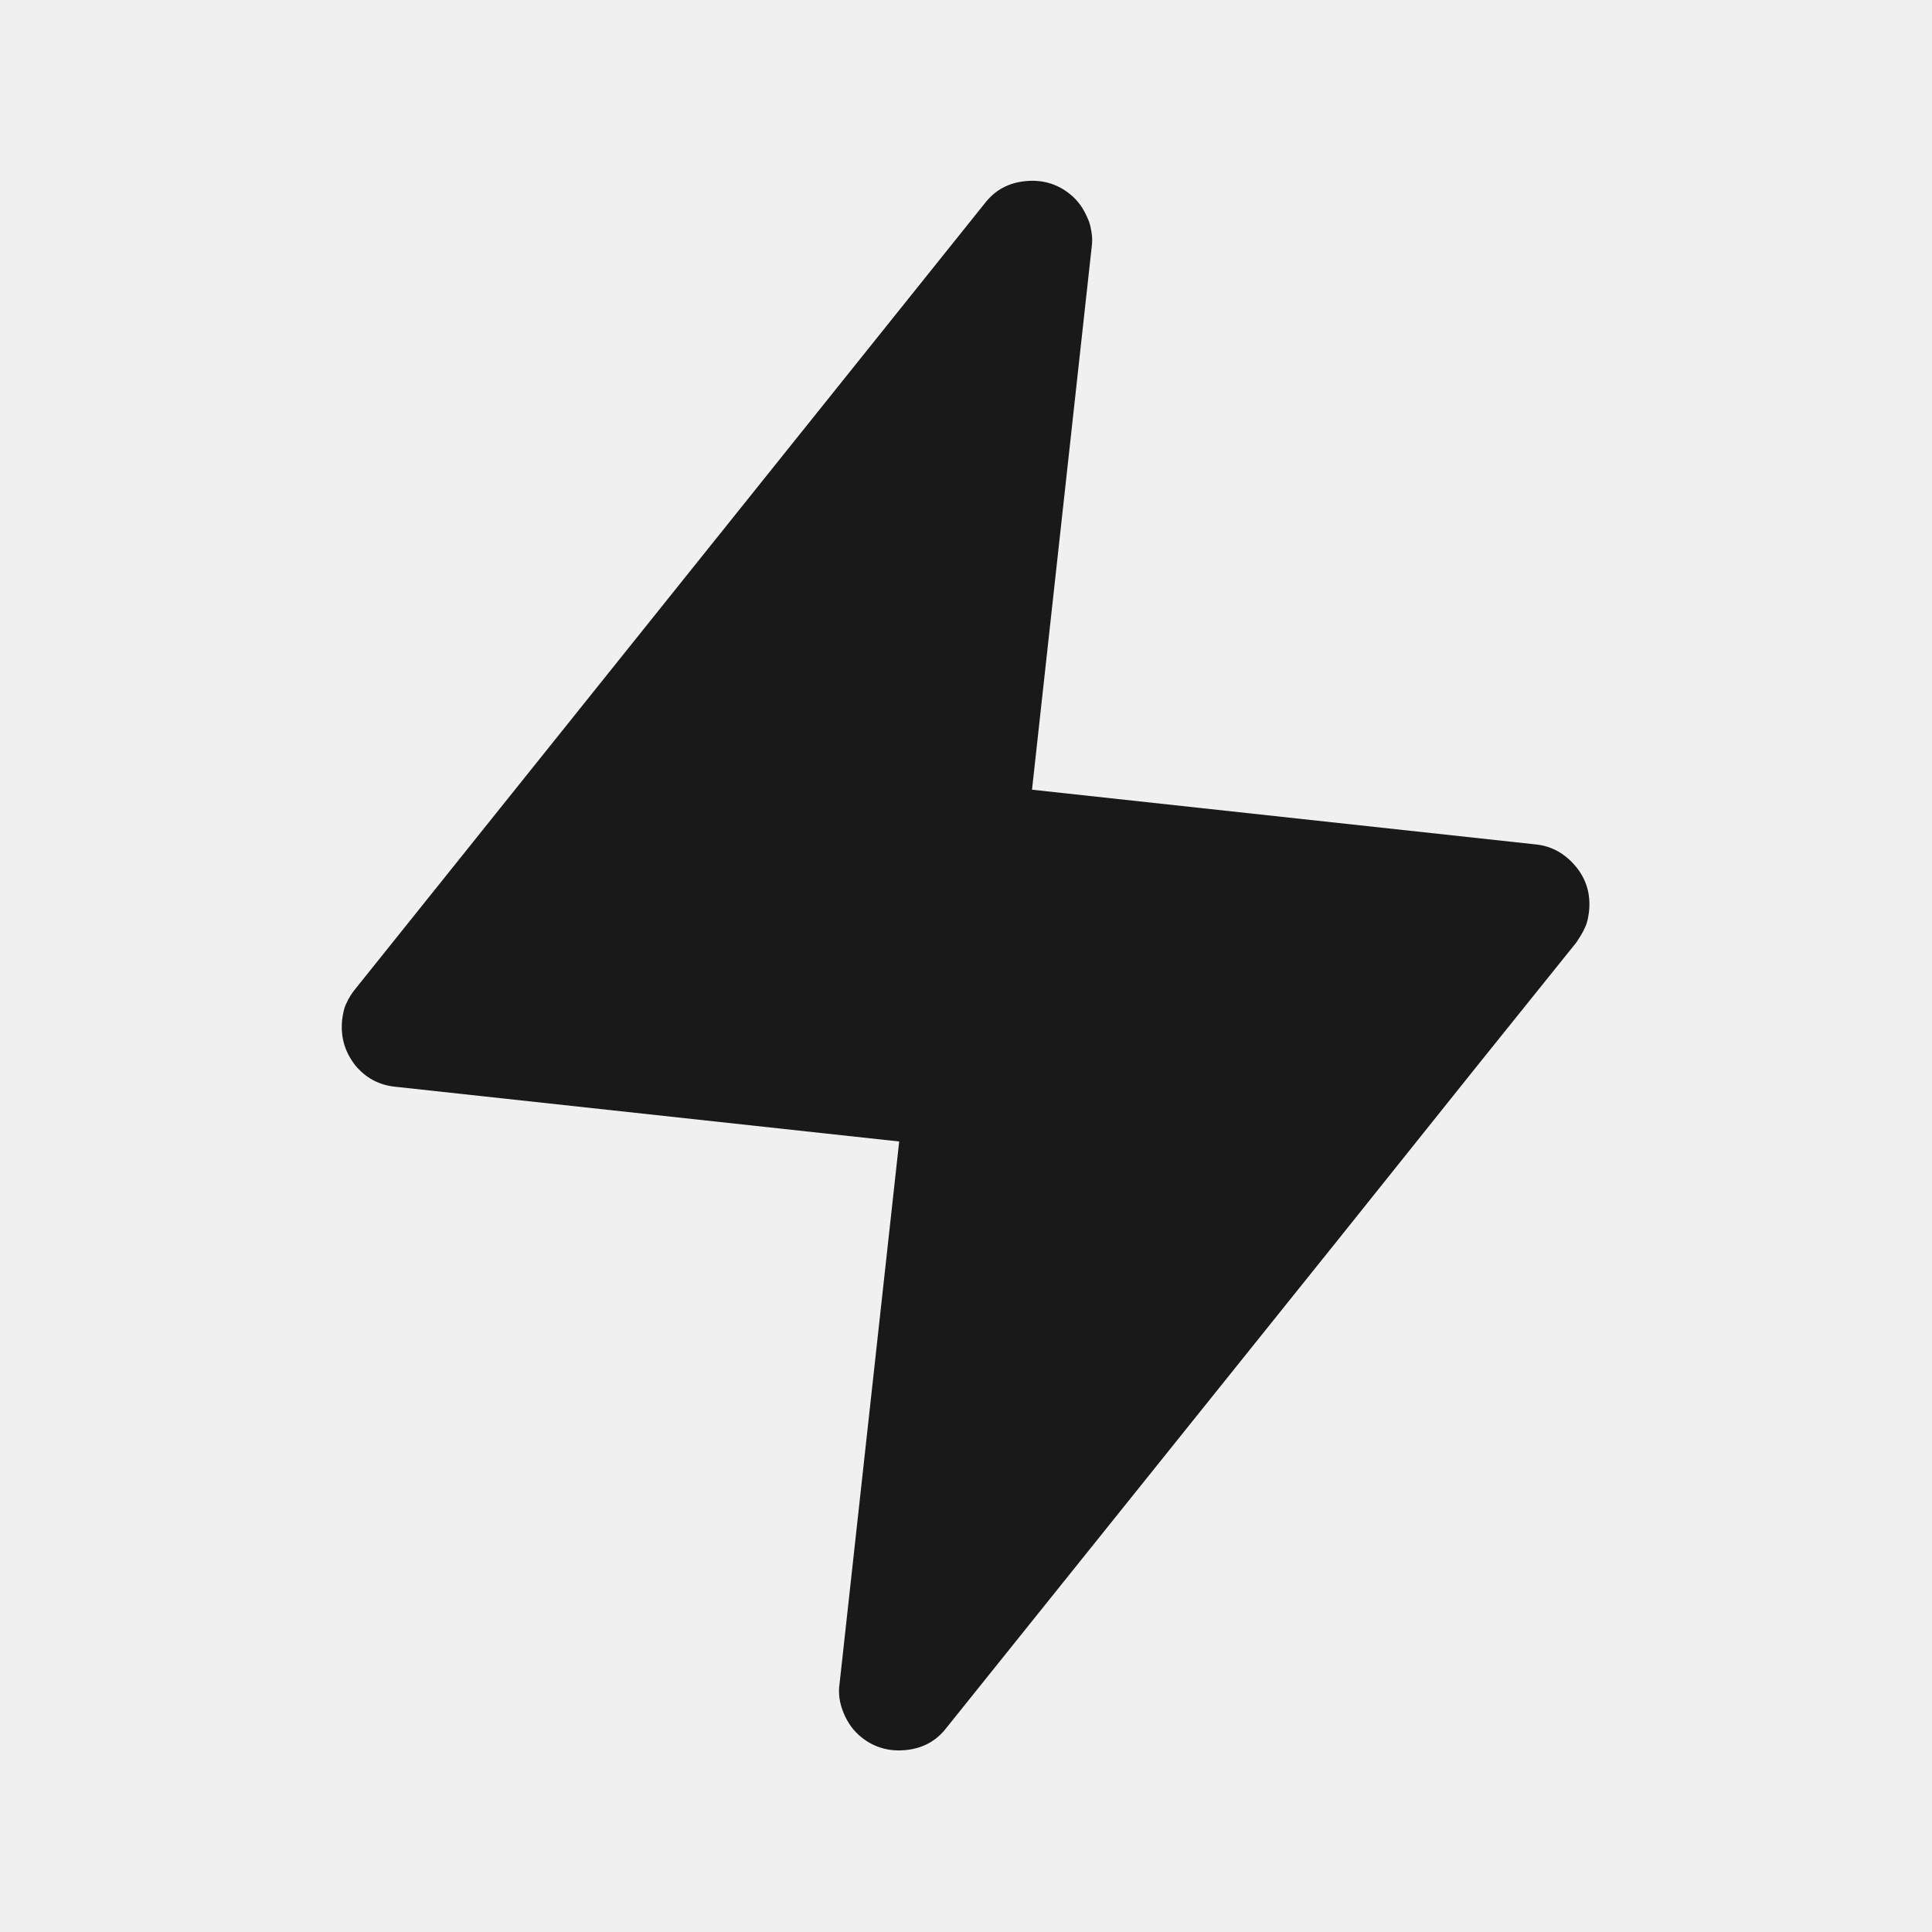
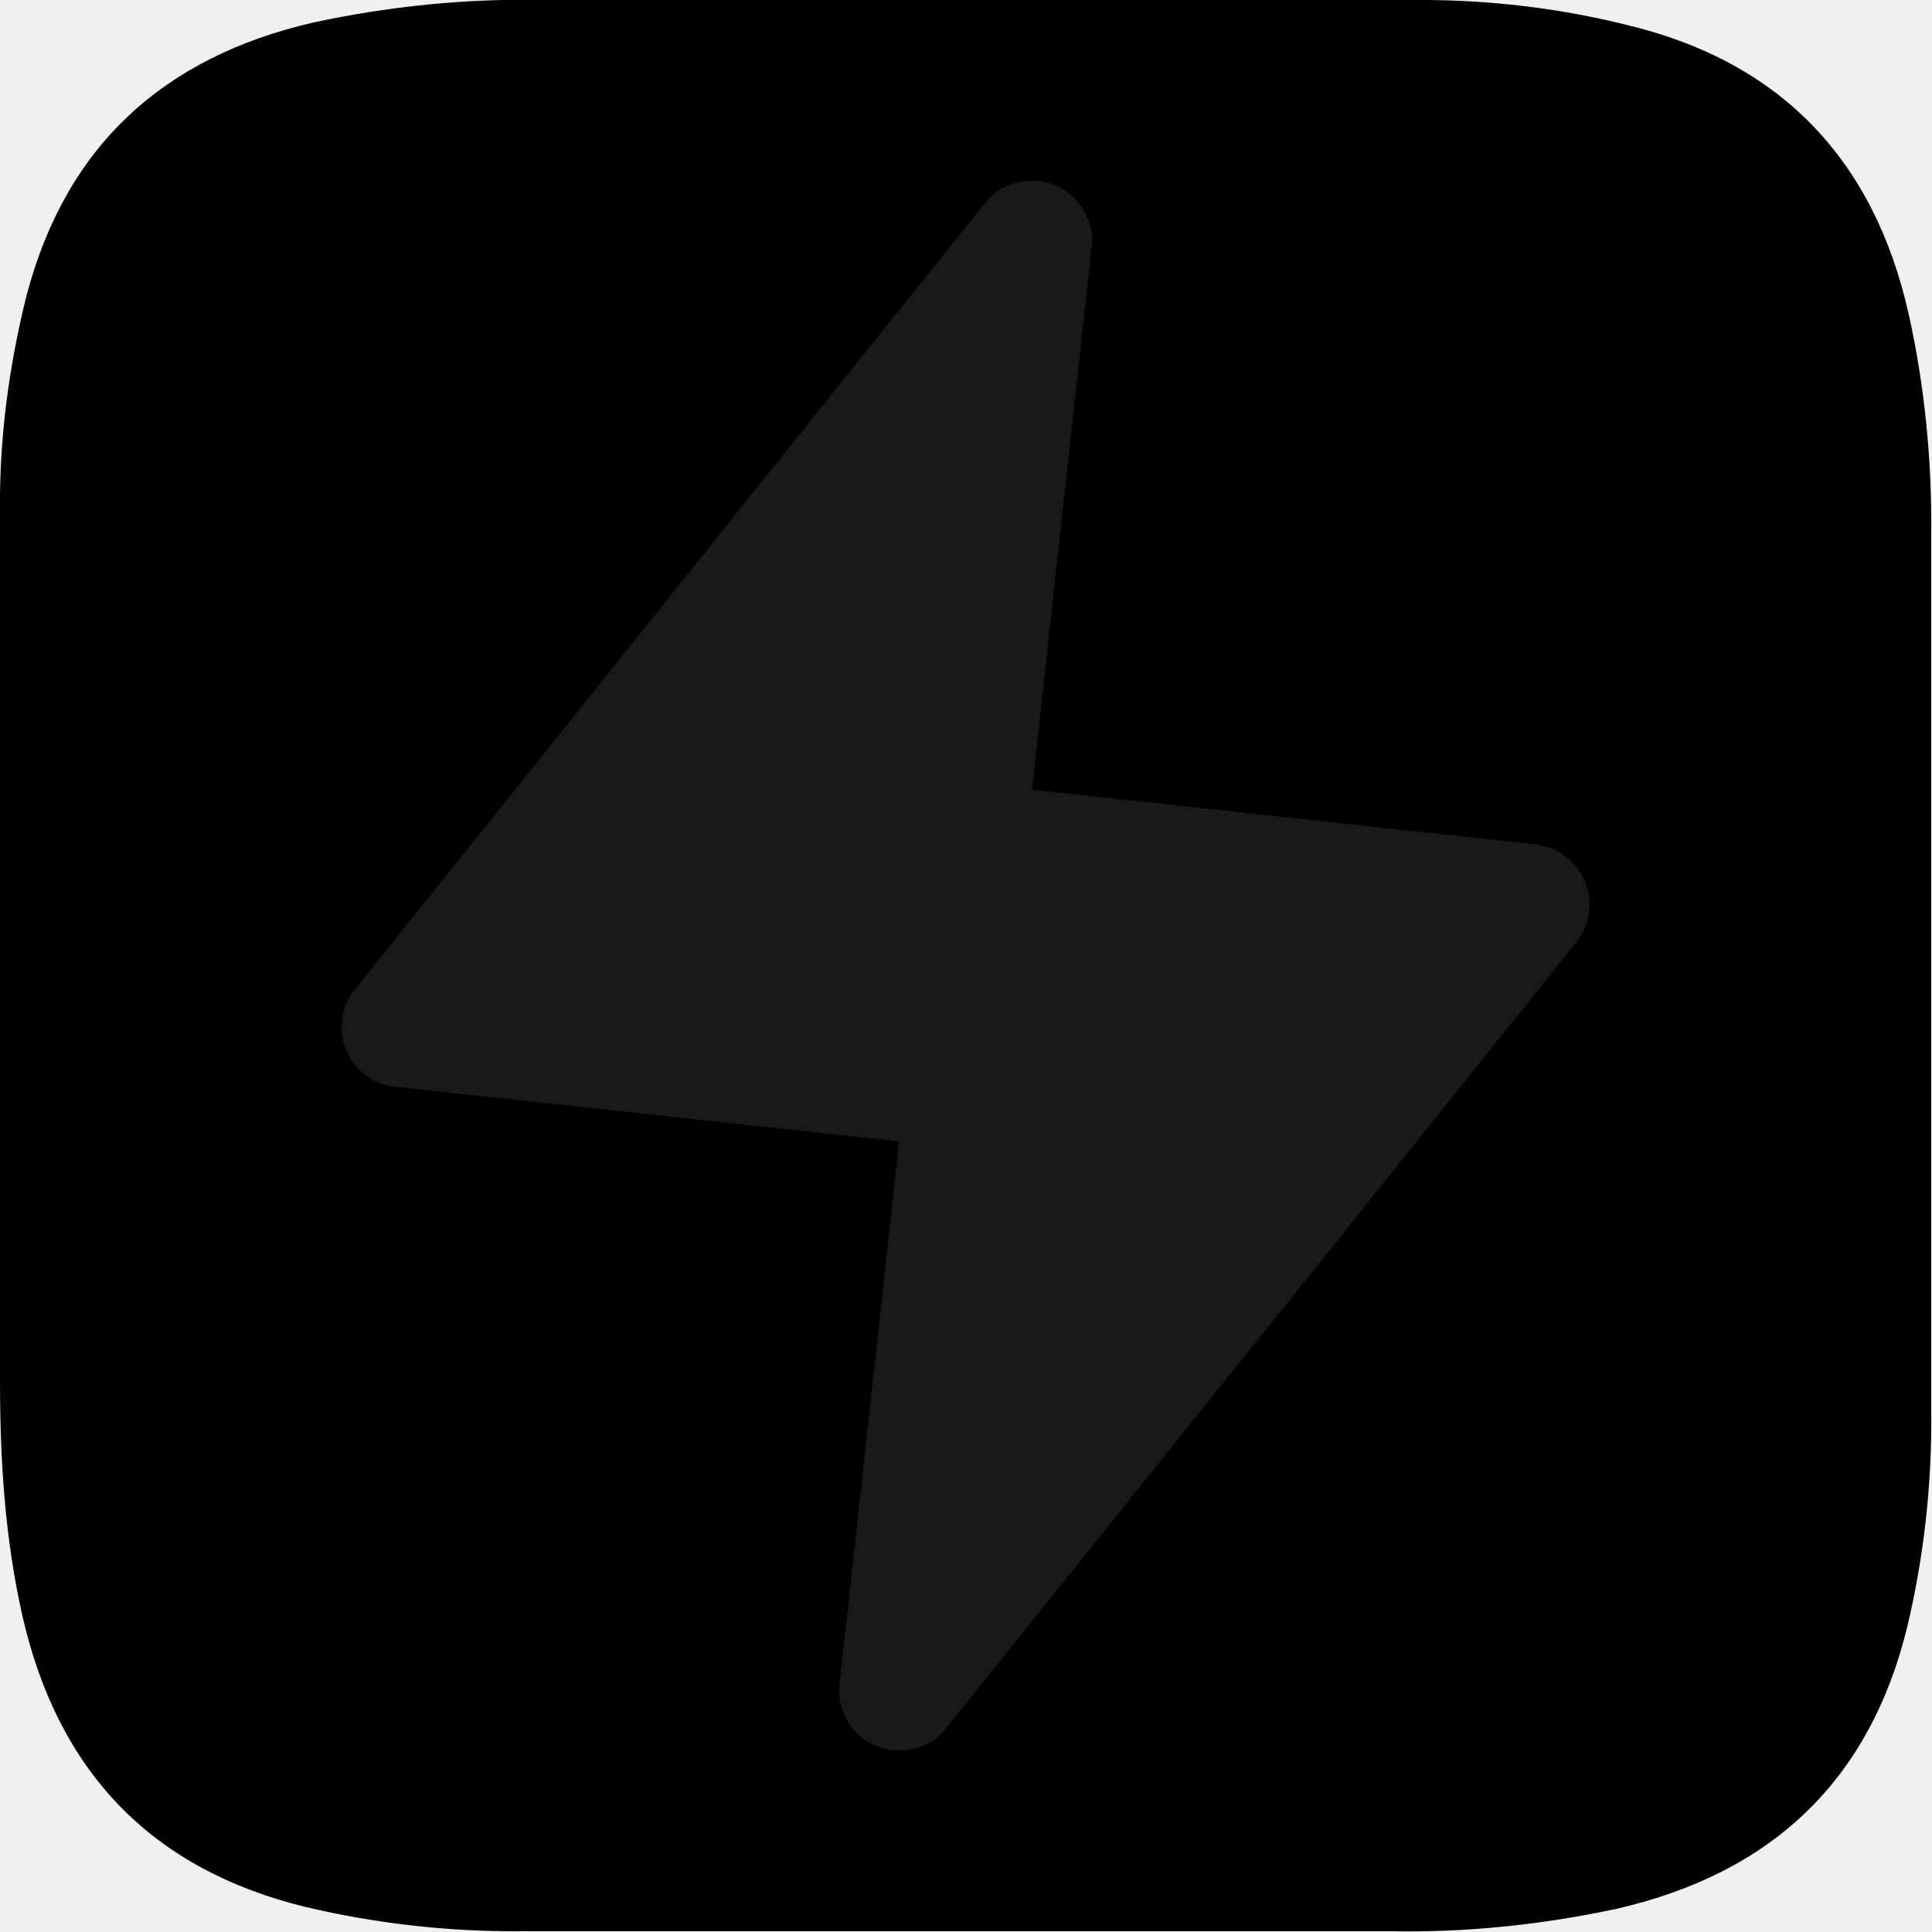
- <svg xmlns="http://www.w3.org/2000/svg" width="24" height="24" viewBox="0 0 24 24" fill="none">
+ <svg xmlns="http://www.w3.org/2000/svg" width="24" height="24" viewBox="0 0 24 24">
  <defs>
    <clipPath id="clip564_168864">
      <rect id="Lightning" width="24" height="24" fill="white" fill-opacity="0" />
    </clipPath>
  </defs>
  <g clip-path="url(#clip564_168864)">
    <path id="path1" d="M0 11.99C0 10.11 -0.01 8.24 0 6.36C-0.01 5.45 0.11 4.55 0.33 3.67C0.82 1.81 2.03 0.71 3.89 0.28C4.82 0.08 5.78 -0.02 6.73 0C10.32 0 13.92 0 17.52 0C18.42 -0.01 19.33 0.09 20.21 0.31C22.13 0.77 23.28 1.99 23.71 3.9C23.91 4.8 24 5.72 23.99 6.64C23.99 10.28 23.99 13.91 23.99 17.54C24 18.44 23.9 19.34 23.69 20.22C23.22 22.13 22 23.27 20.09 23.71C19.16 23.91 18.21 24.01 17.25 23.99C13.67 23.99 10.09 23.99 6.51 23.99C5.6 24 4.69 23.9 3.8 23.69C1.87 23.22 0.72 22 0.28 20.08C0.06 19.11 0 18.13 0 17.15C0 15.43 0 13.71 0 11.99Z" fill="#FFFFFF" fill-opacity="0" fill-rule="nonzero" />
    <path id="path1" d="M0 6.36C-0.01 5.45 0.11 4.55 0.33 3.67C0.82 1.81 2.03 0.71 3.89 0.28C4.82 0.08 5.78 -0.02 6.73 0C10.32 0 13.92 0 17.52 0C18.42 -0.01 19.33 0.09 20.21 0.31C22.13 0.77 23.28 1.99 23.71 3.9C23.91 4.8 24 5.72 23.99 6.64C23.99 10.28 23.99 13.91 23.99 17.54C24 18.44 23.9 19.34 23.69 20.22C23.22 22.13 22 23.27 20.09 23.71C19.16 23.91 18.21 24.01 17.25 23.99C13.67 23.99 10.09 23.99 6.51 23.99C5.6 24 4.69 23.9 3.8 23.69C1.87 23.22 0.72 22 0.28 20.08C0.06 19.11 0 18.13 0 17.15C0 15.43 0 13.71 0 11.99C0 10.11 -0.01 8.24 0 6.36Z" stroke="#FFFFFF" stroke-opacity="0" stroke-width="1.208" />
    <path id="矢量 1" d="M13.56 3.08L12.82 9.81L19.08 10.49C19.28 10.51 19.45 10.61 19.58 10.77C19.71 10.93 19.76 11.11 19.74 11.32C19.73 11.39 19.72 11.46 19.69 11.52C19.66 11.59 19.62 11.65 19.58 11.71L18.35 13.24L16.63 15.39L11.76 21.46C11.63 21.63 11.46 21.72 11.25 21.74C11.05 21.76 10.86 21.71 10.7 21.58C10.6 21.5 10.53 21.4 10.48 21.28C10.43 21.16 10.41 21.04 10.43 20.91L11.17 14.18L4.91 13.5C4.71 13.48 4.54 13.39 4.41 13.23C4.28 13.06 4.23 12.88 4.25 12.67C4.26 12.6 4.27 12.53 4.3 12.47C4.33 12.4 4.37 12.34 4.41 12.29L12.23 2.53C12.36 2.36 12.53 2.27 12.74 2.25C12.94 2.23 13.13 2.28 13.29 2.41C13.39 2.49 13.46 2.59 13.51 2.71C13.54 2.77 13.55 2.83 13.56 2.89C13.57 2.95 13.57 3.01 13.56 3.08Z" fill="#191919" fill-opacity="1" fill-rule="evenodd" />
  </g>
</svg>
